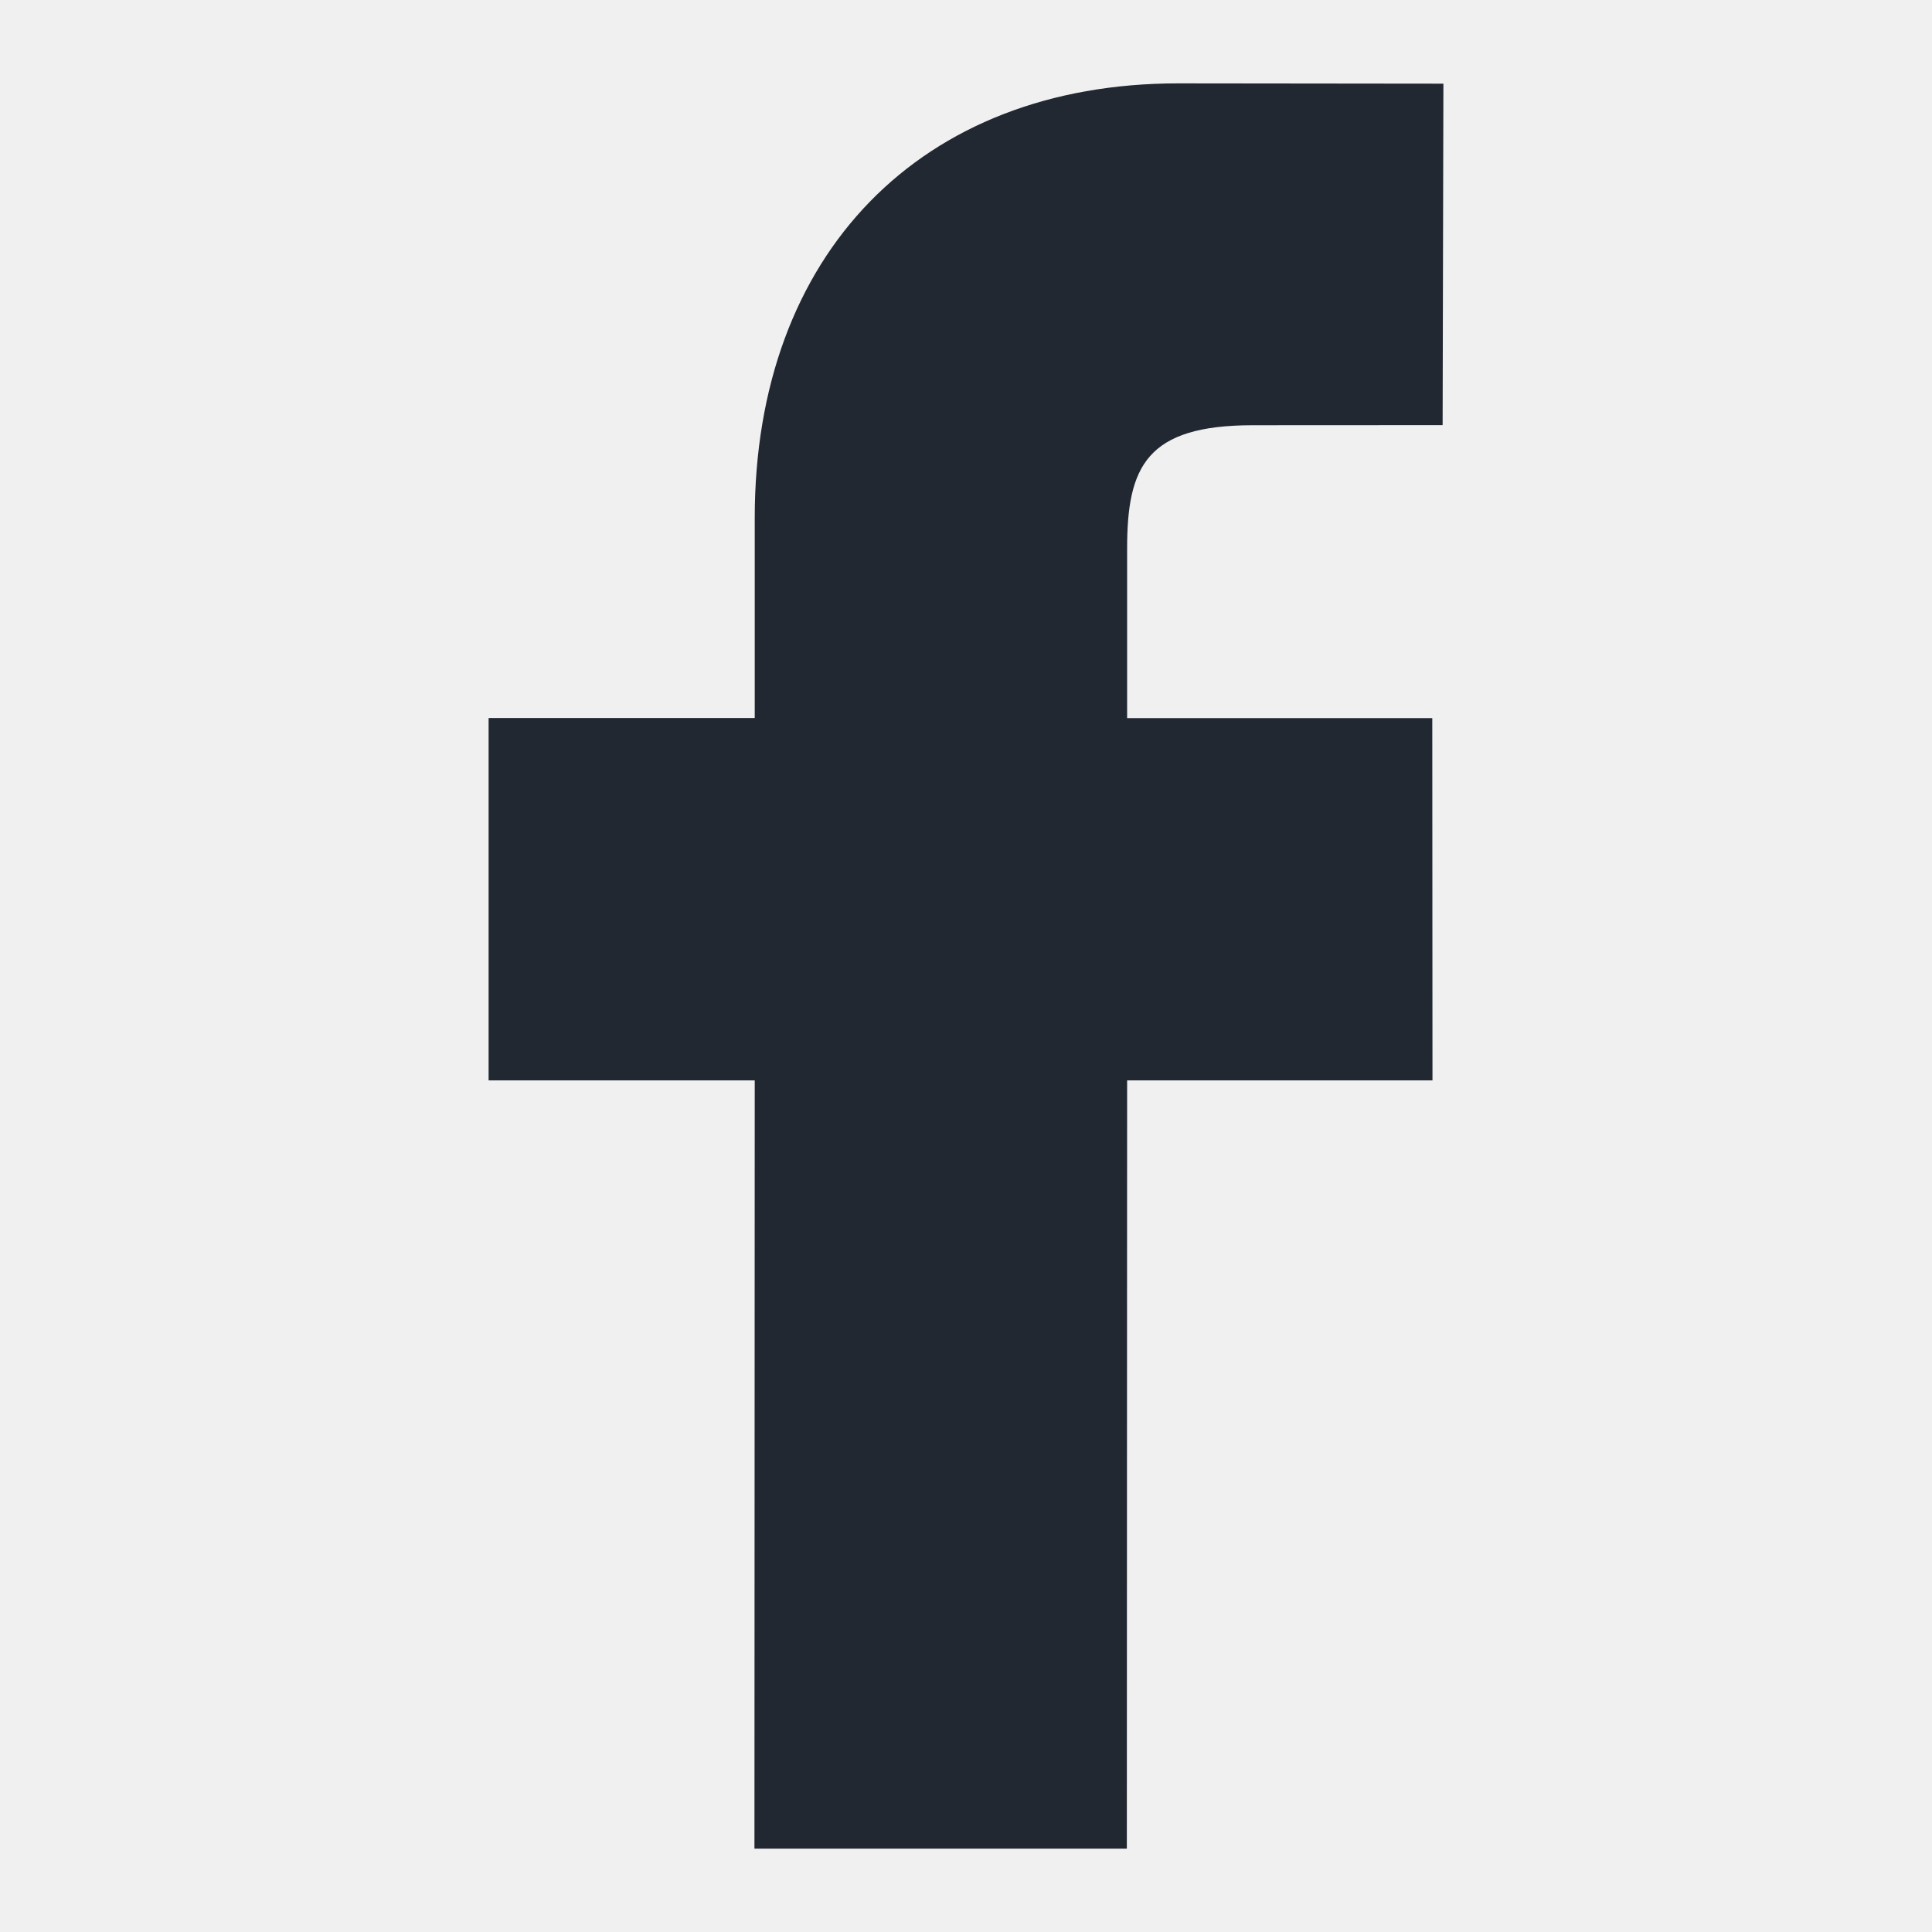
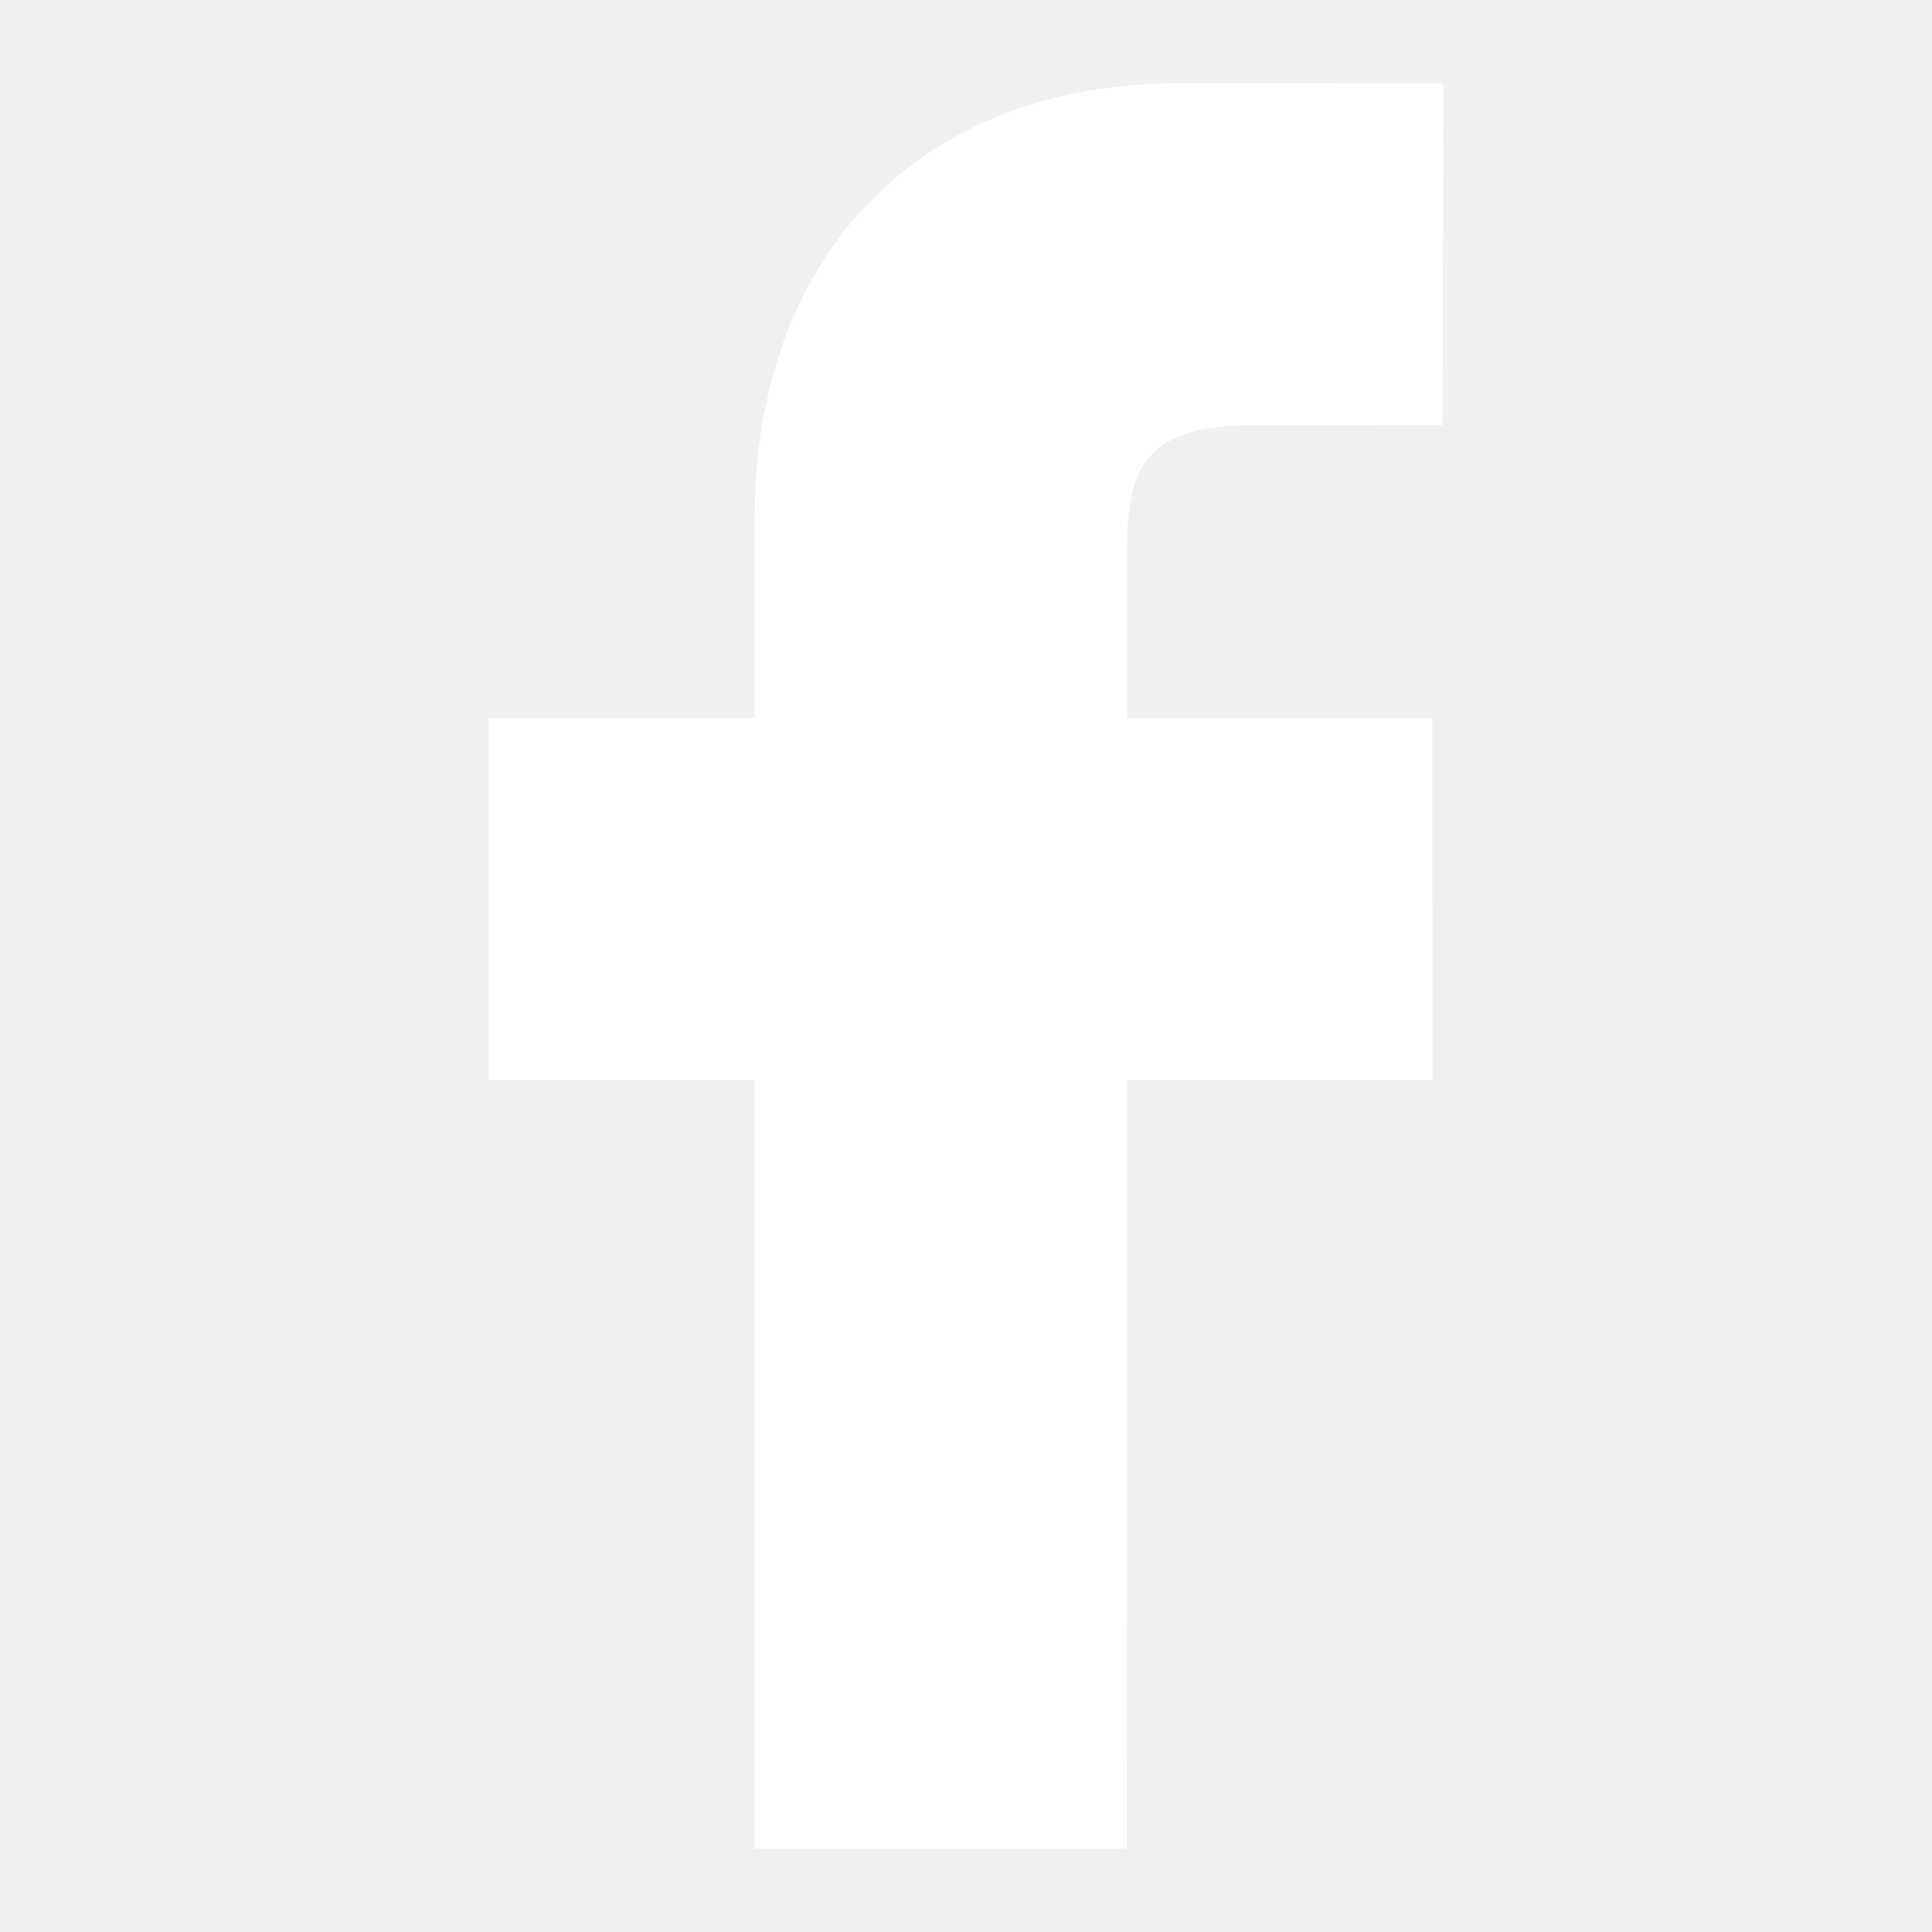
<svg xmlns="http://www.w3.org/2000/svg" width="20" height="20" viewBox="0 0 20 20" fill="none">
-   <path d="M14.942 0.866L12.196 0.863C9.533 0.863 7.813 2.627 7.813 5.361V7.433H5.058V11.184H7.813L7.81 19.137H11.665L11.668 11.184H14.829L14.827 7.434H11.668V5.676C11.668 4.83 11.868 4.402 12.969 4.402L14.934 4.401L14.942 0.866Z" fill="#222831" />
+   <path d="M14.942 0.866L12.196 0.863C9.533 0.863 7.813 2.627 7.813 5.361V7.433H5.058V11.184H7.813L7.81 19.137H11.665L11.668 11.184H14.829L14.827 7.434H11.668V5.676C11.668 4.83 11.868 4.402 12.969 4.402L14.934 4.401L14.942 0.866Z" fill="white" />
</svg>
